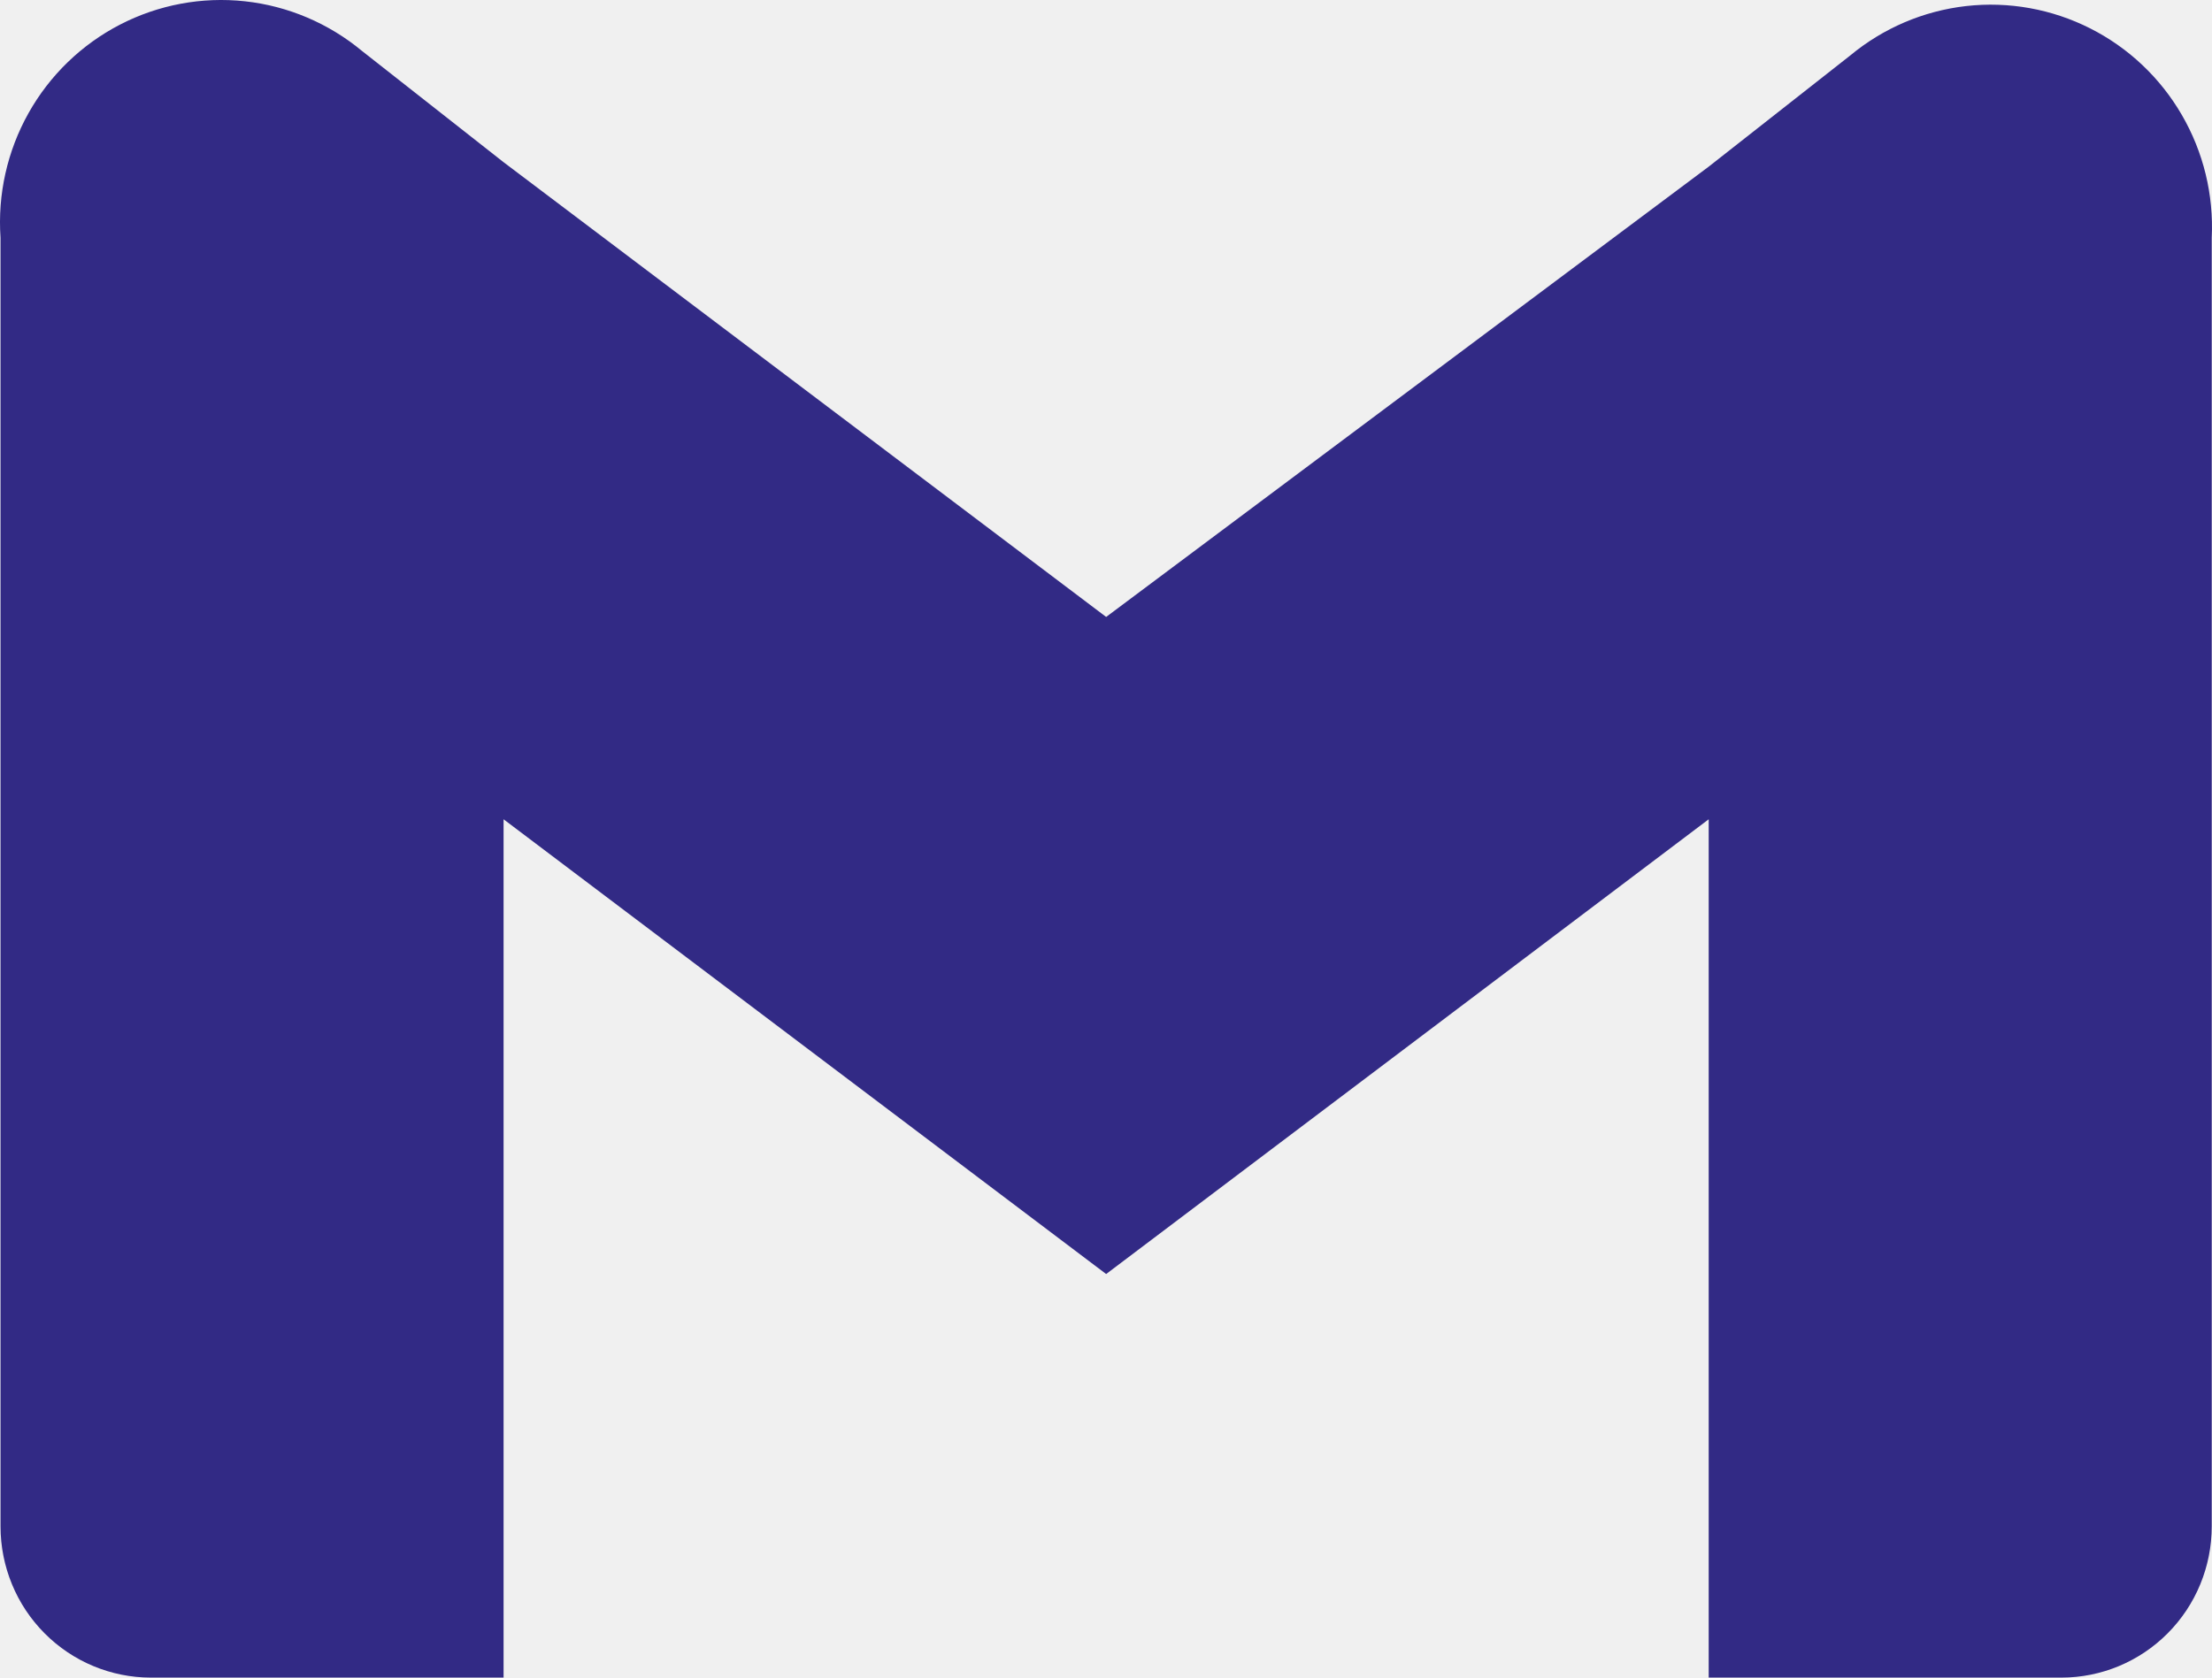
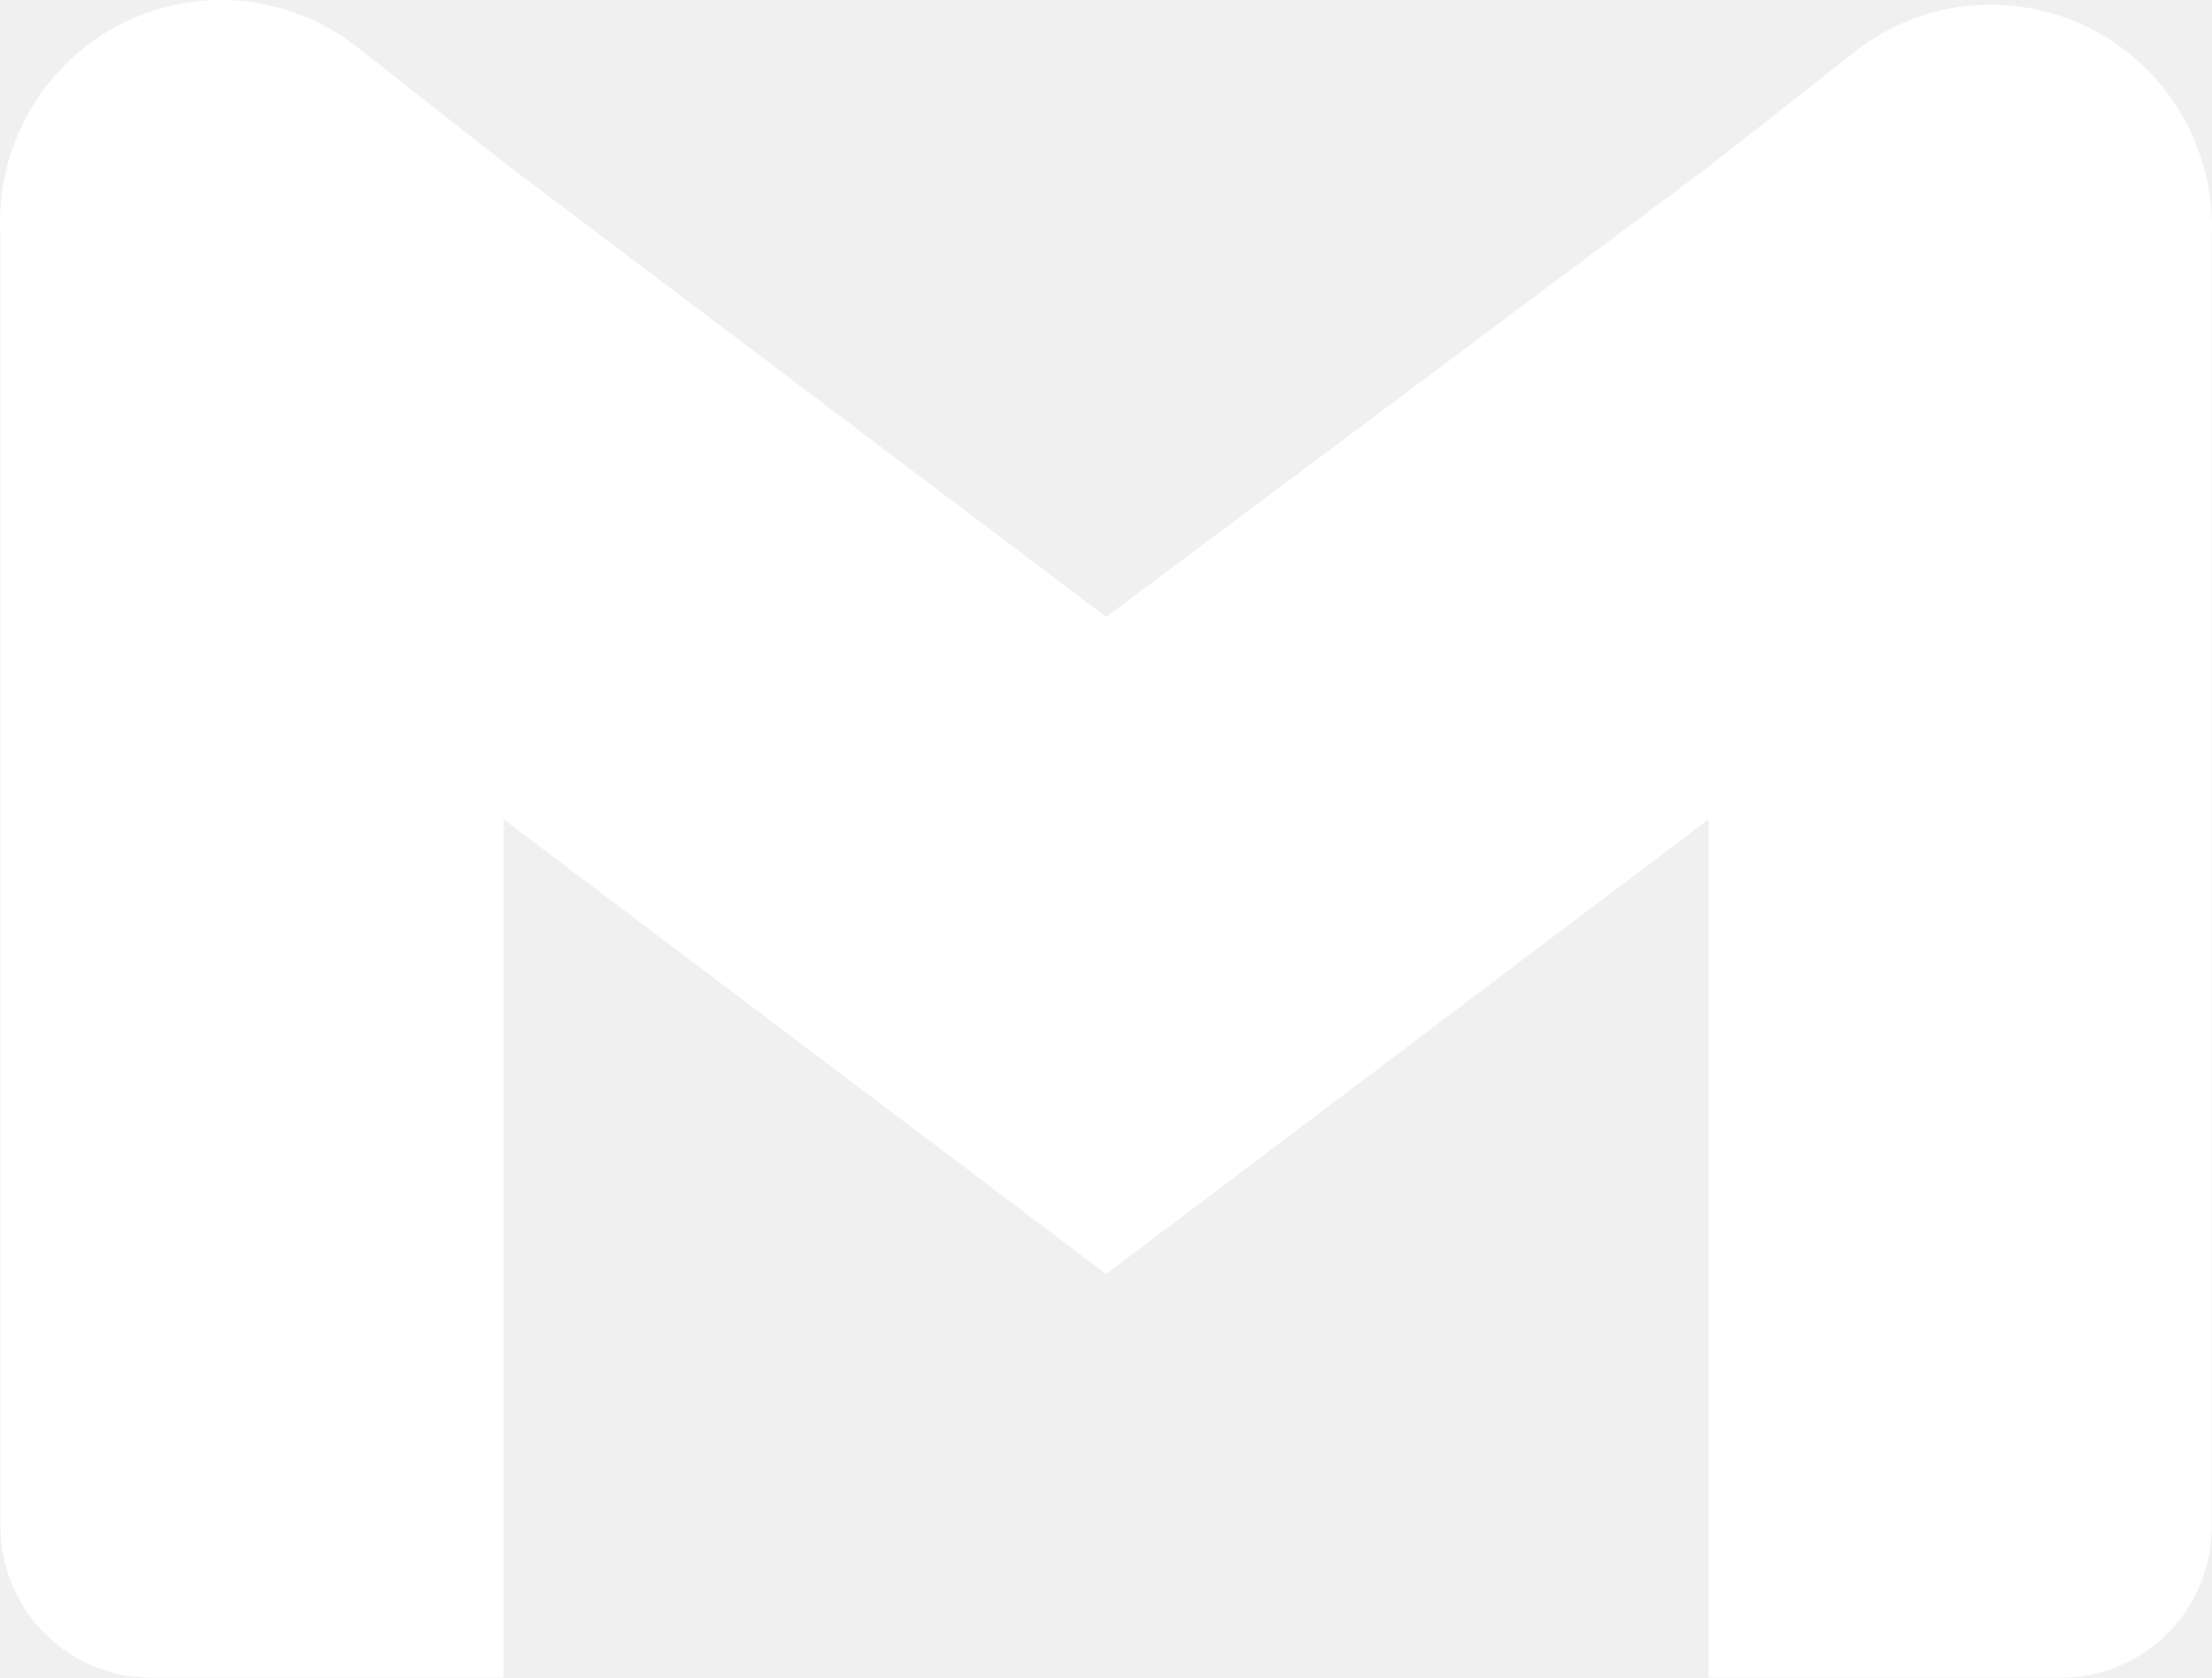
- <svg xmlns="http://www.w3.org/2000/svg" width="58" height="44" viewBox="0 0 58 44" fill="none">
-   <path d="M48.514 1.455L44.803 4.371L29.004 16.181L13.204 4.254L9.494 1.338C8.619 0.611 7.552 0.157 6.424 0.034C5.297 -0.089 4.158 0.123 3.148 0.645C2.139 1.166 1.304 1.974 0.747 2.968C0.19 3.962 -0.065 5.099 0.014 6.237V40.034C0.014 41.086 0.429 42.095 1.169 42.838C1.908 43.582 2.911 44 3.957 44H13.204V21.488L29.004 33.415L44.803 21.488V44H54.051C55.096 44 56.099 43.582 56.838 42.838C57.578 42.095 57.993 41.086 57.993 40.034V6.237C58.048 5.109 57.775 3.988 57.208 3.013C56.642 2.037 55.806 1.248 54.801 0.742C53.797 0.235 52.668 0.033 51.552 0.159C50.436 0.286 49.38 0.736 48.514 1.455Z" fill="#322A85" />
+ <svg xmlns="http://www.w3.org/2000/svg" width="58" height="44" viewBox="0 0 58 44" fill="white">
+   <path d="M48.514 1.455L44.803 4.371L29.004 16.181L13.204 4.254L9.494 1.338C8.619 0.611 7.552 0.157 6.424 0.034C5.297 -0.089 4.158 0.123 3.148 0.645C2.139 1.166 1.304 1.974 0.747 2.968C0.19 3.962 -0.065 5.099 0.014 6.237V40.034C0.014 41.086 0.429 42.095 1.169 42.838C1.908 43.582 2.911 44 3.957 44H13.204V21.488L29.004 33.415L44.803 21.488V44H54.051C55.096 44 56.099 43.582 56.838 42.838C57.578 42.095 57.993 41.086 57.993 40.034V6.237C58.048 5.109 57.775 3.988 57.208 3.013C56.642 2.037 55.806 1.248 54.801 0.742C53.797 0.235 52.668 0.033 51.552 0.159C50.436 0.286 49.38 0.736 48.514 1.455Z" fill="white" />
</svg>
